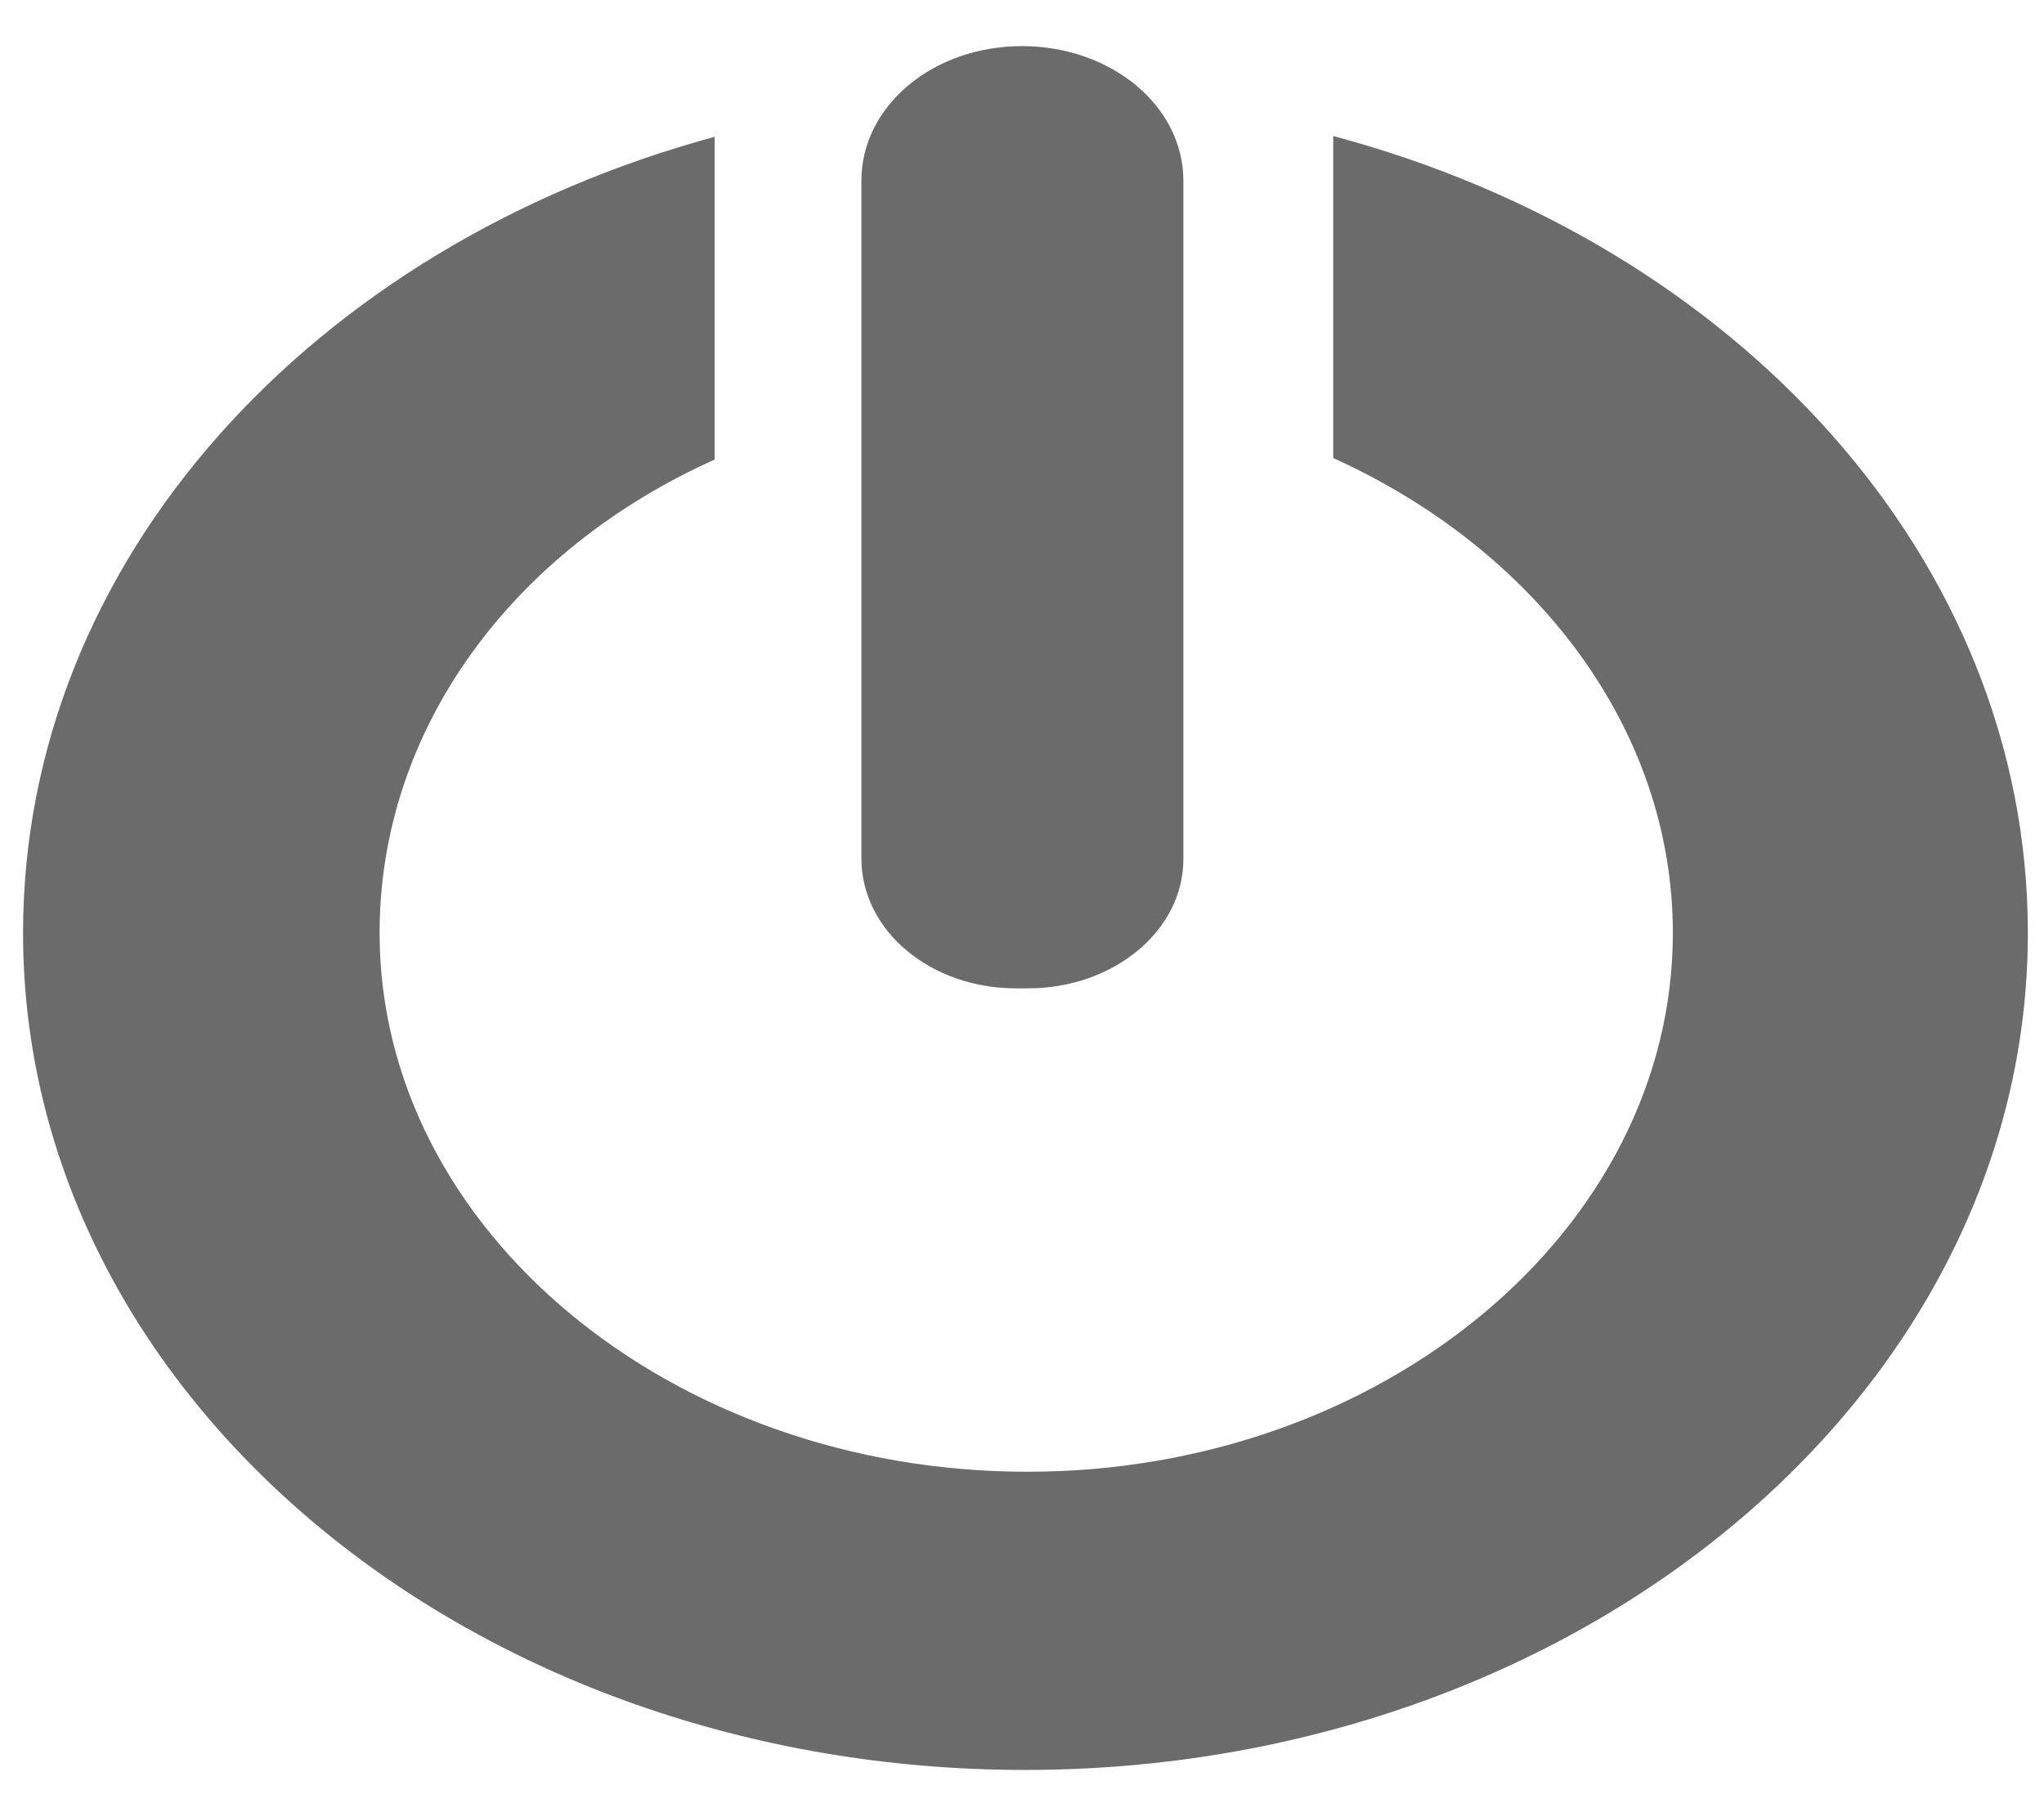
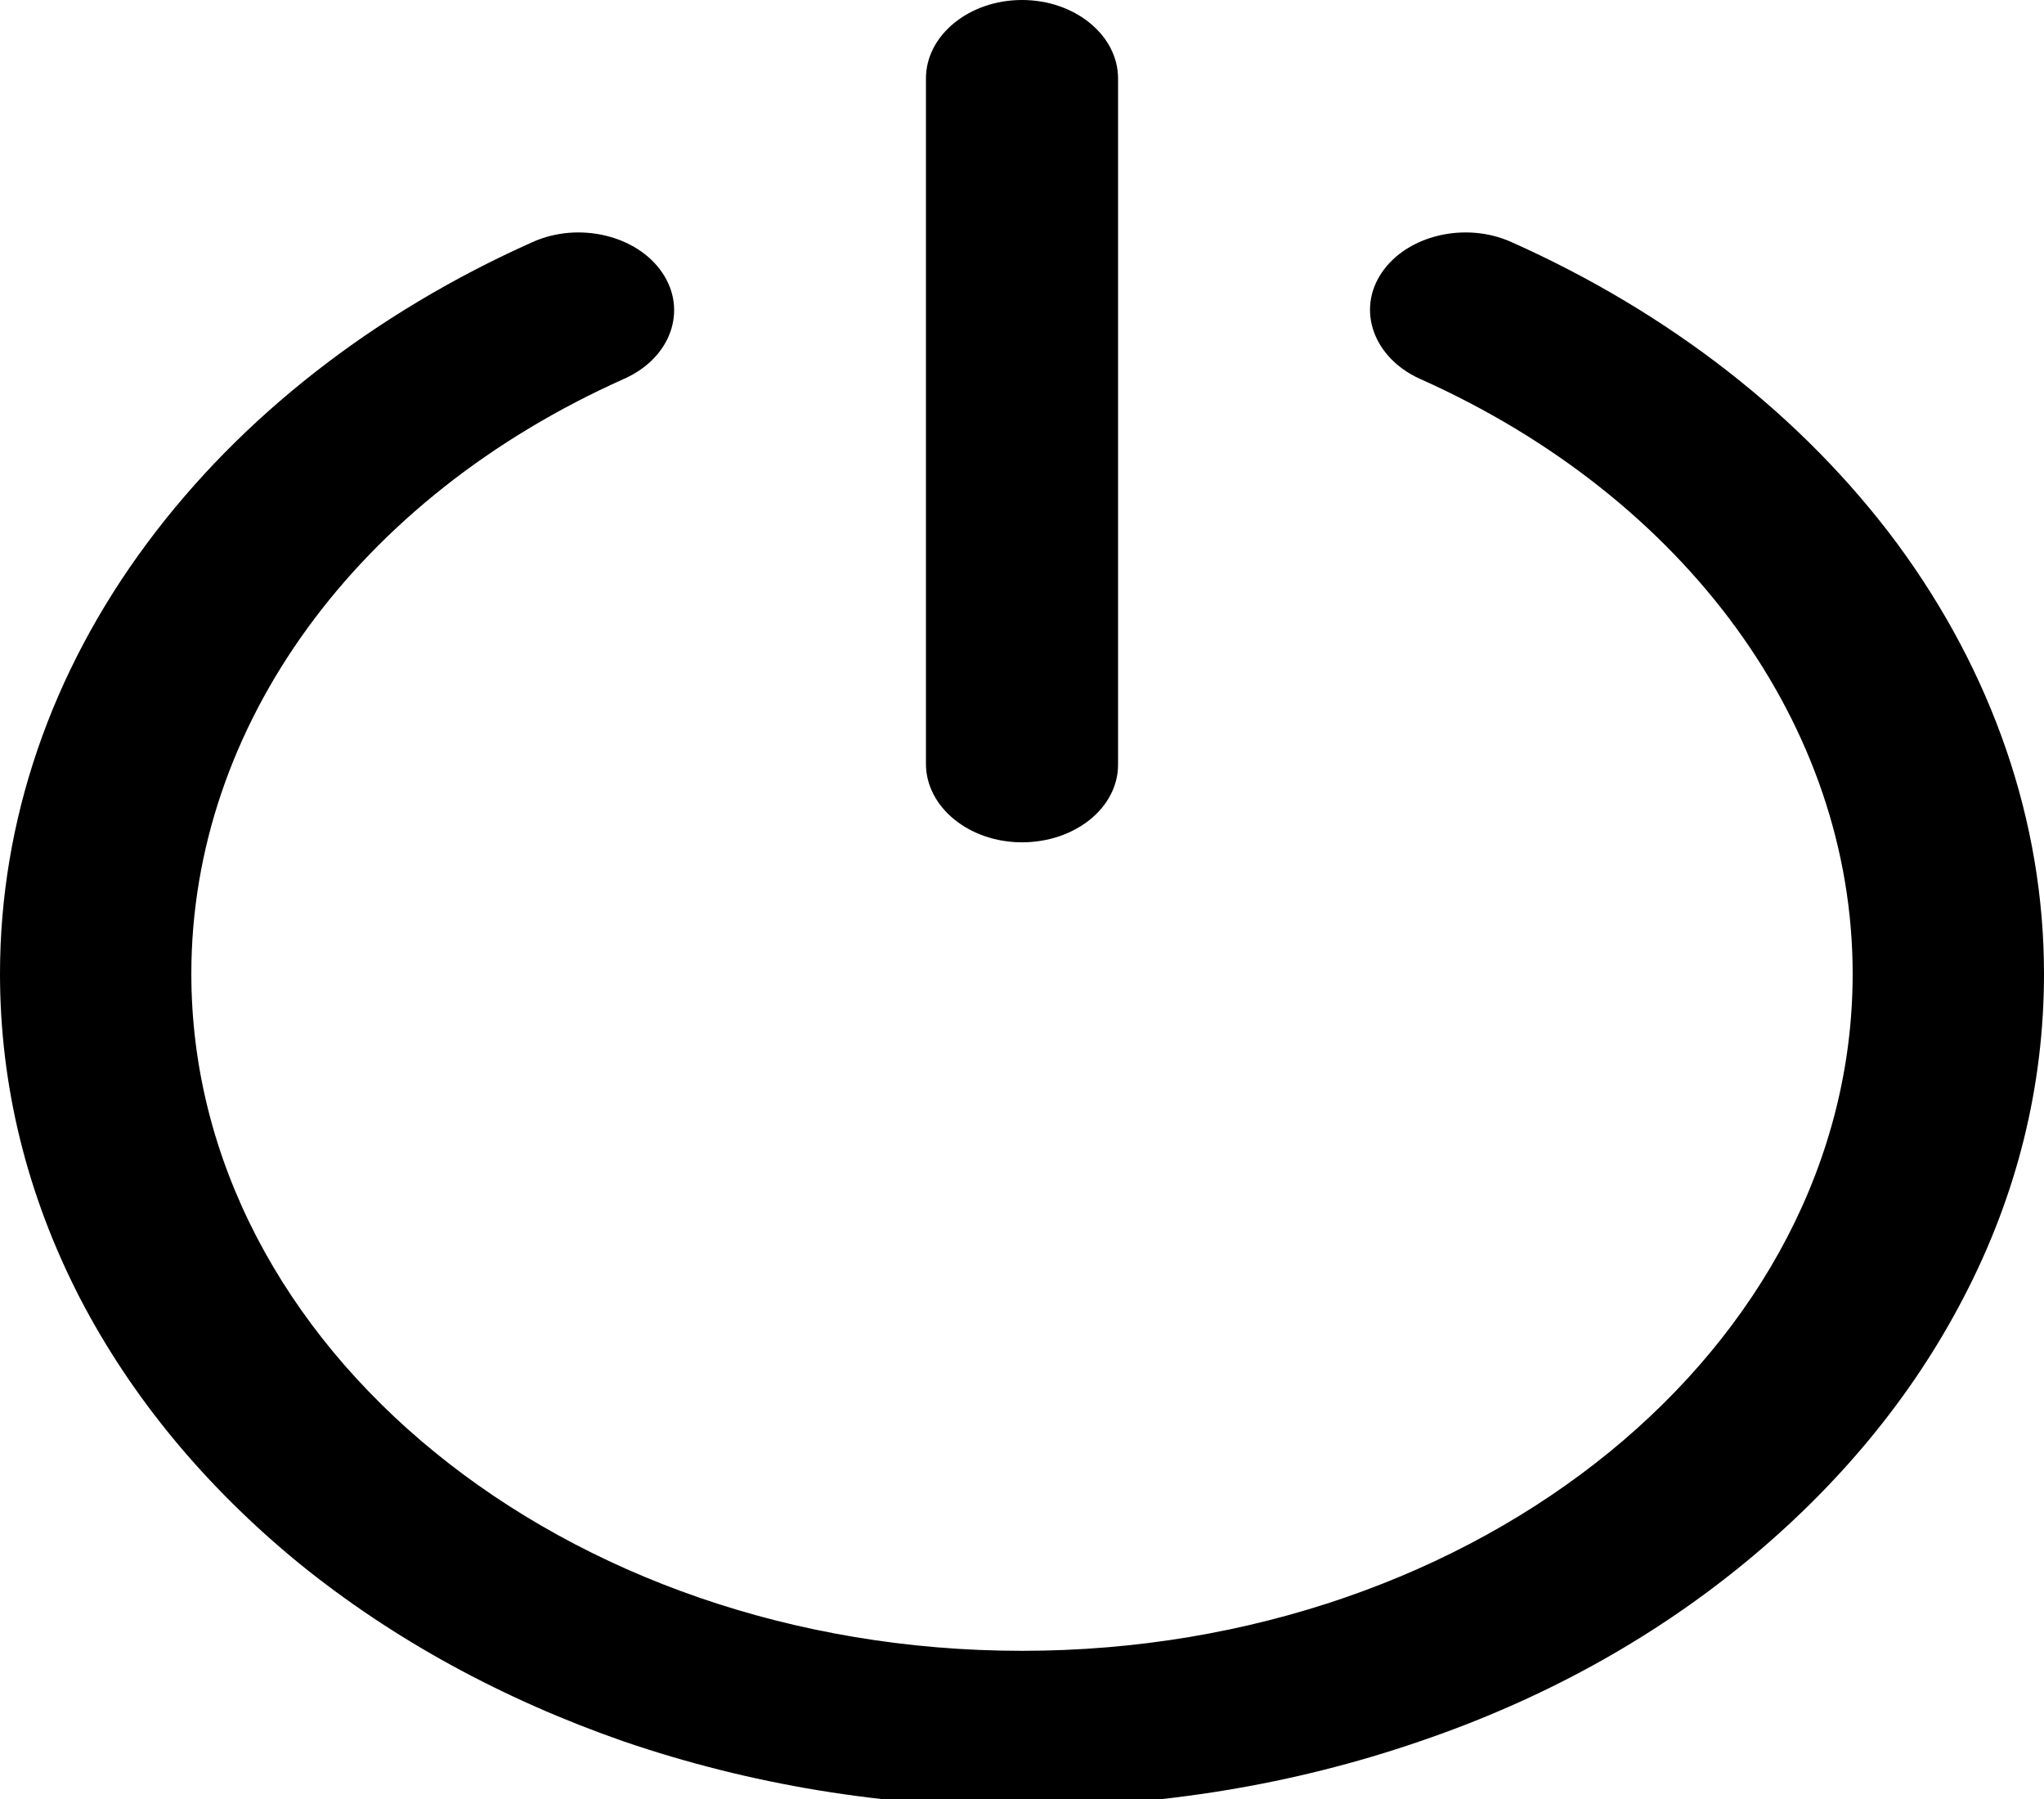
<svg xmlns="http://www.w3.org/2000/svg" version="1.1" id="Layer_1" x="0px" y="0px" viewBox="0 0 266 234" style="enable-background:new 0 0 266 234;" xml:space="preserve">
-   <style type="text/css">
- 	.st0{fill-rule:evenodd;clip-rule:evenodd;fill:#6B6B6B;}
- </style>
-   <path class="st0" d="M132.2,128.6h1.6c11.1,0,20.2-7.5,20.2-16.8V23.5C154,13.8,144.6,6,133,6c-11.6,0-20.9,7.8-20.9,17.5l0,88.2  C112.1,121.1,121.1,128.6,132.2,128.6L132.2,128.6z" />
-   <path class="st0" d="M173.5,59.6c26.1,11.8,44.2,35,44.2,61.8c0,38.6-37.8,70.1-84,70.1c-46.2,0-84.3-31.4-84.3-70.1  c0-26.6,17.3-49.8,43.6-61.6v-42C40.7,32,3,72.9,3,121.4c0,60.2,58.4,108.9,130.4,108.9c71.9,0,130.5-48.8,130.5-108.9  c0-48.6-37.9-89.7-90.4-103.7V59.6L173.5,59.6z" />
+   <g>
+     <g>
+       <g>
+         <path d="M133,235.1c-18,0-35.4-2.9-51.8-8.5c-15.8-5.5-30.1-13.3-42.3-23.2c-12.2-10-21.8-21.6-28.5-34.5     C3.5,155.5,0,141.3,0,126.7c0-19.8,6.6-39.2,19.2-56.1c12.2-16.4,29.5-29.9,50.1-39.1c6-2.7,13.6-0.9,16.9,4     c3.3,4.9,1.1,11.1-5,13.8c-34.7,15.5-56.3,45.1-56.3,77.4c0,48.6,48.5,88.1,108.1,88.1c59.6,0,108.1-39.5,108.1-88.1     c0-32.2-21.6-61.9-56.3-77.4c-6-2.7-8.3-8.9-5-13.8c3.3-4.9,10.9-6.7,16.9-4c20.6,9.2,37.9,22.7,50.1,39.1     c12.5,16.9,19.2,36.3,19.2,56.1c0,14.6-3.5,28.8-10.5,42.2c-6.7,12.9-16.3,24.5-28.5,34.5c-12.2,10-26.4,17.8-42.3,23.2     C168.4,232.2,150.9,235.1,133,235.1z" />
+       </g>
+     </g>
+     <g>
+       <path d="M133,109.6c-6.9,0-12.5-4.6-12.5-10.2V10.2C120.5,4.6,126.1,0,133,0c6.9,0,12.5,4.6,12.5,10.2v89.3    C145.5,105.1,139.9,109.6,133,109.6z" />
+     </g>
+   </g>
</svg>
